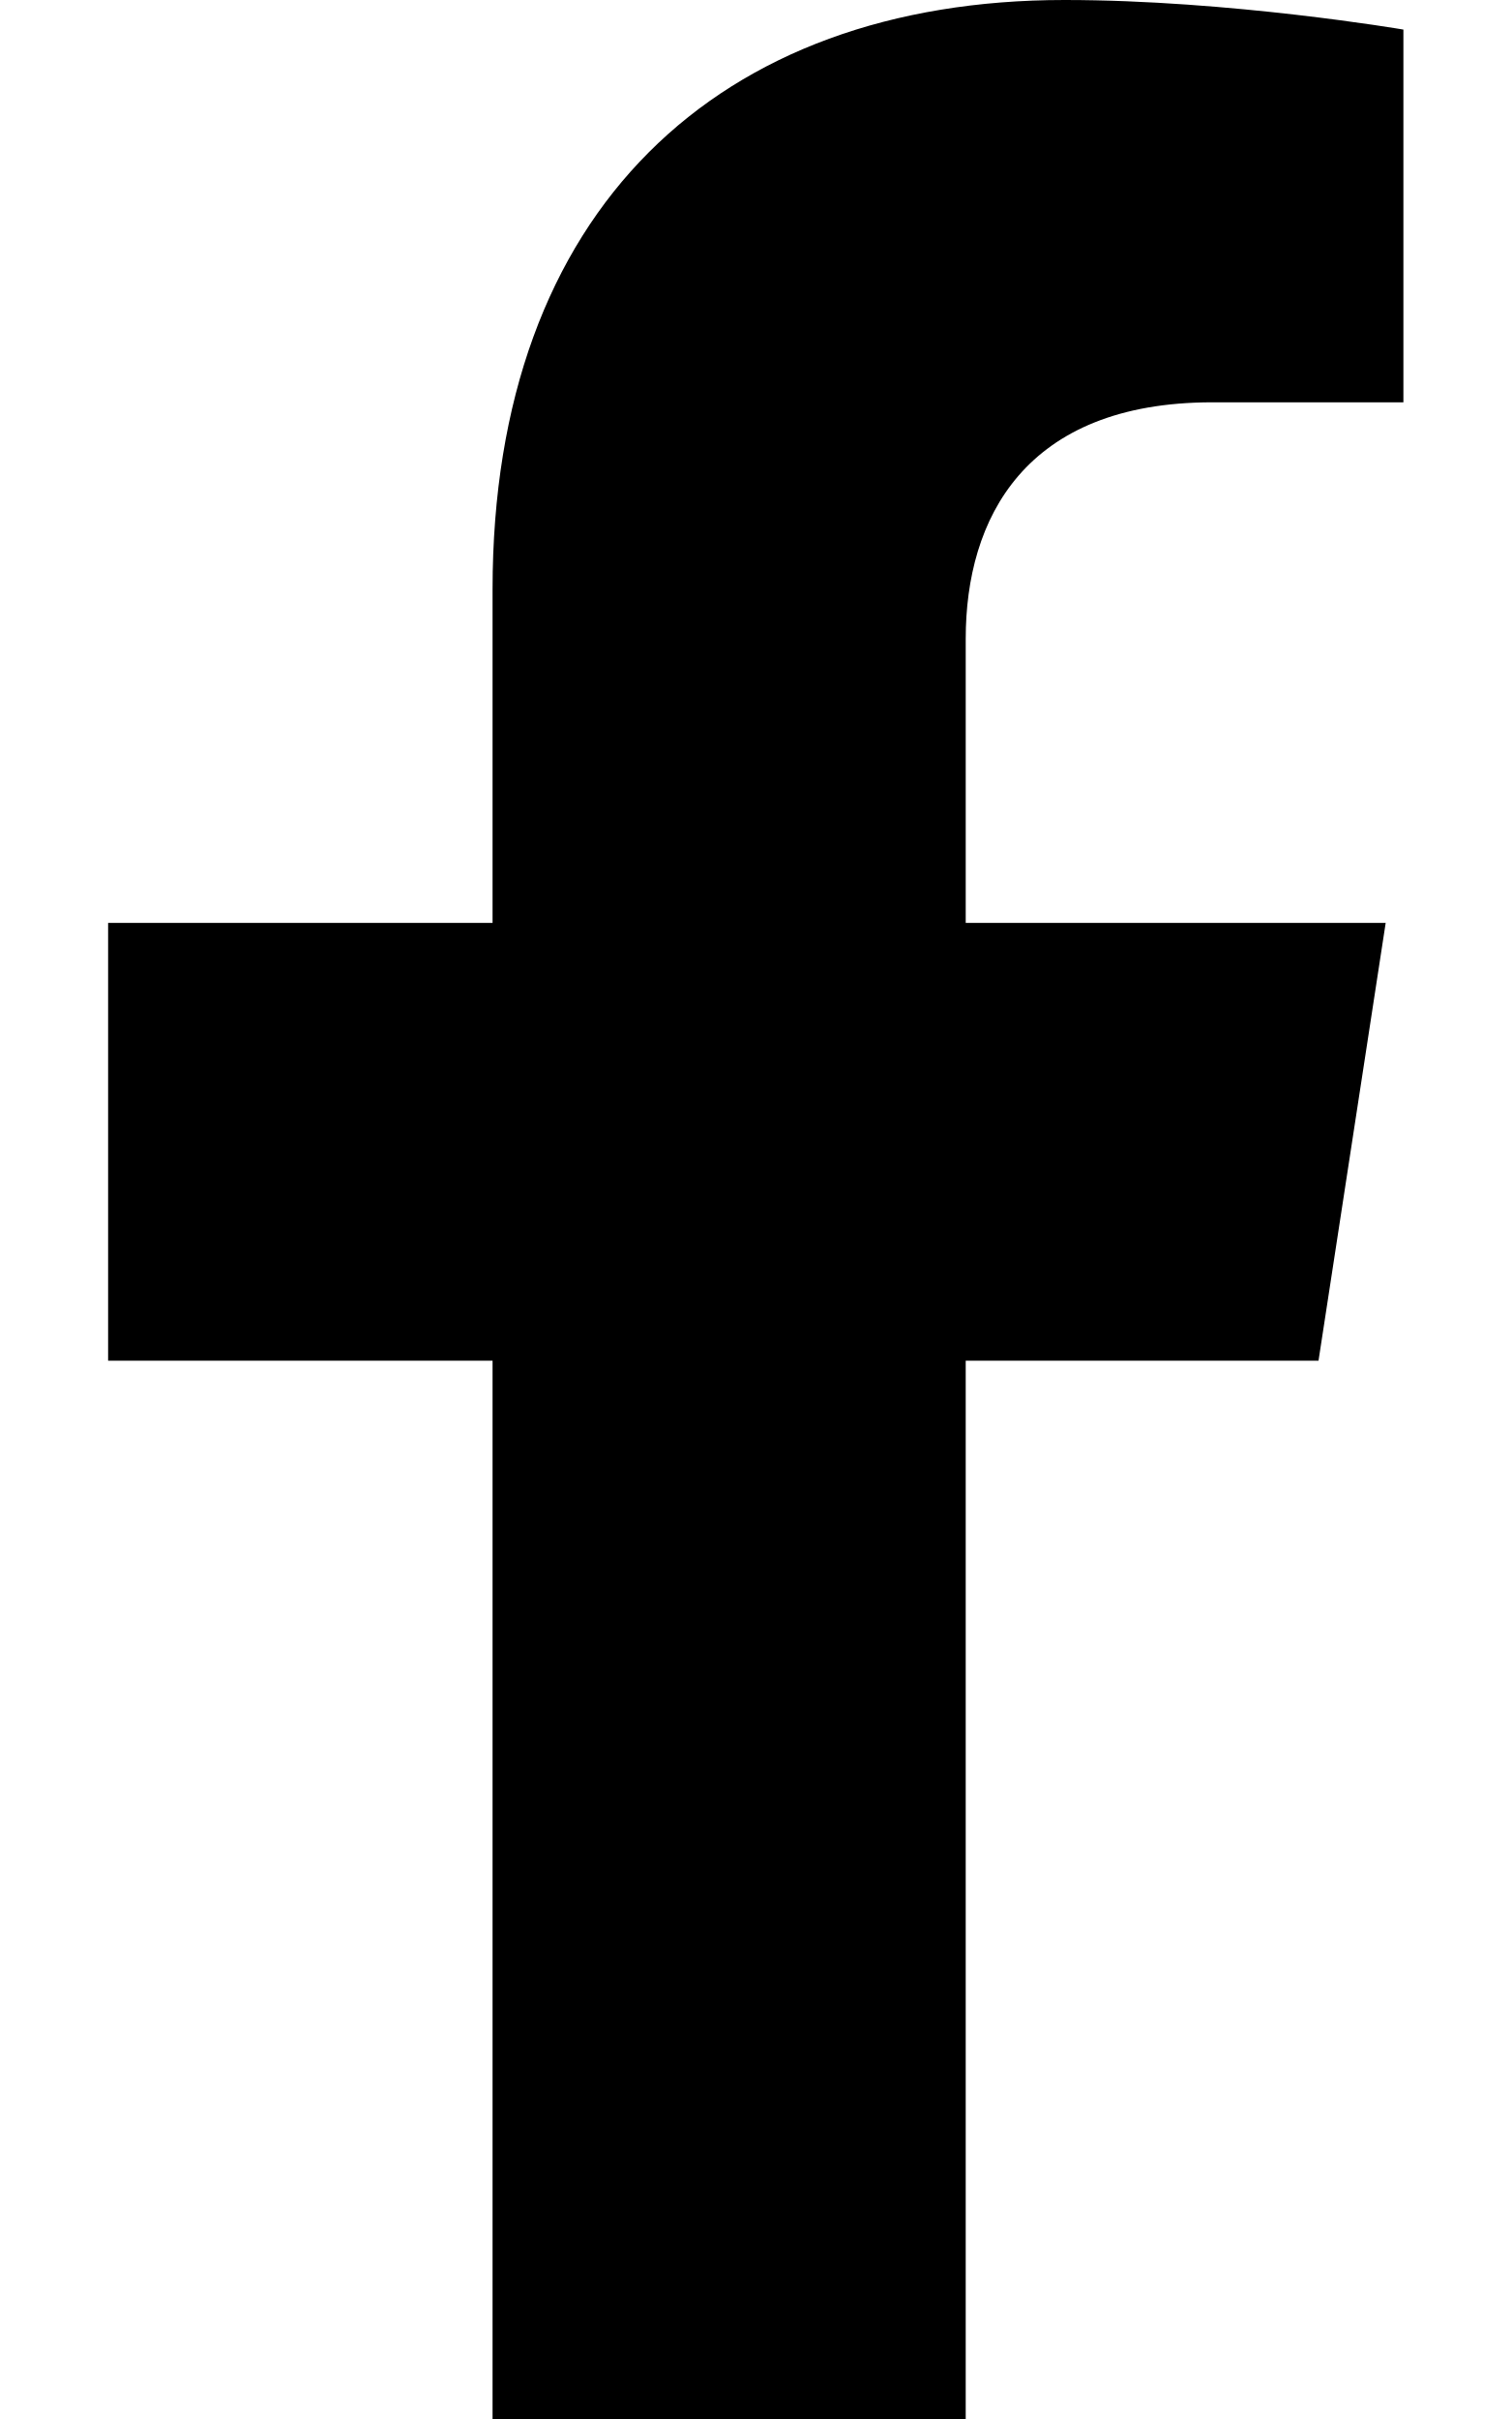
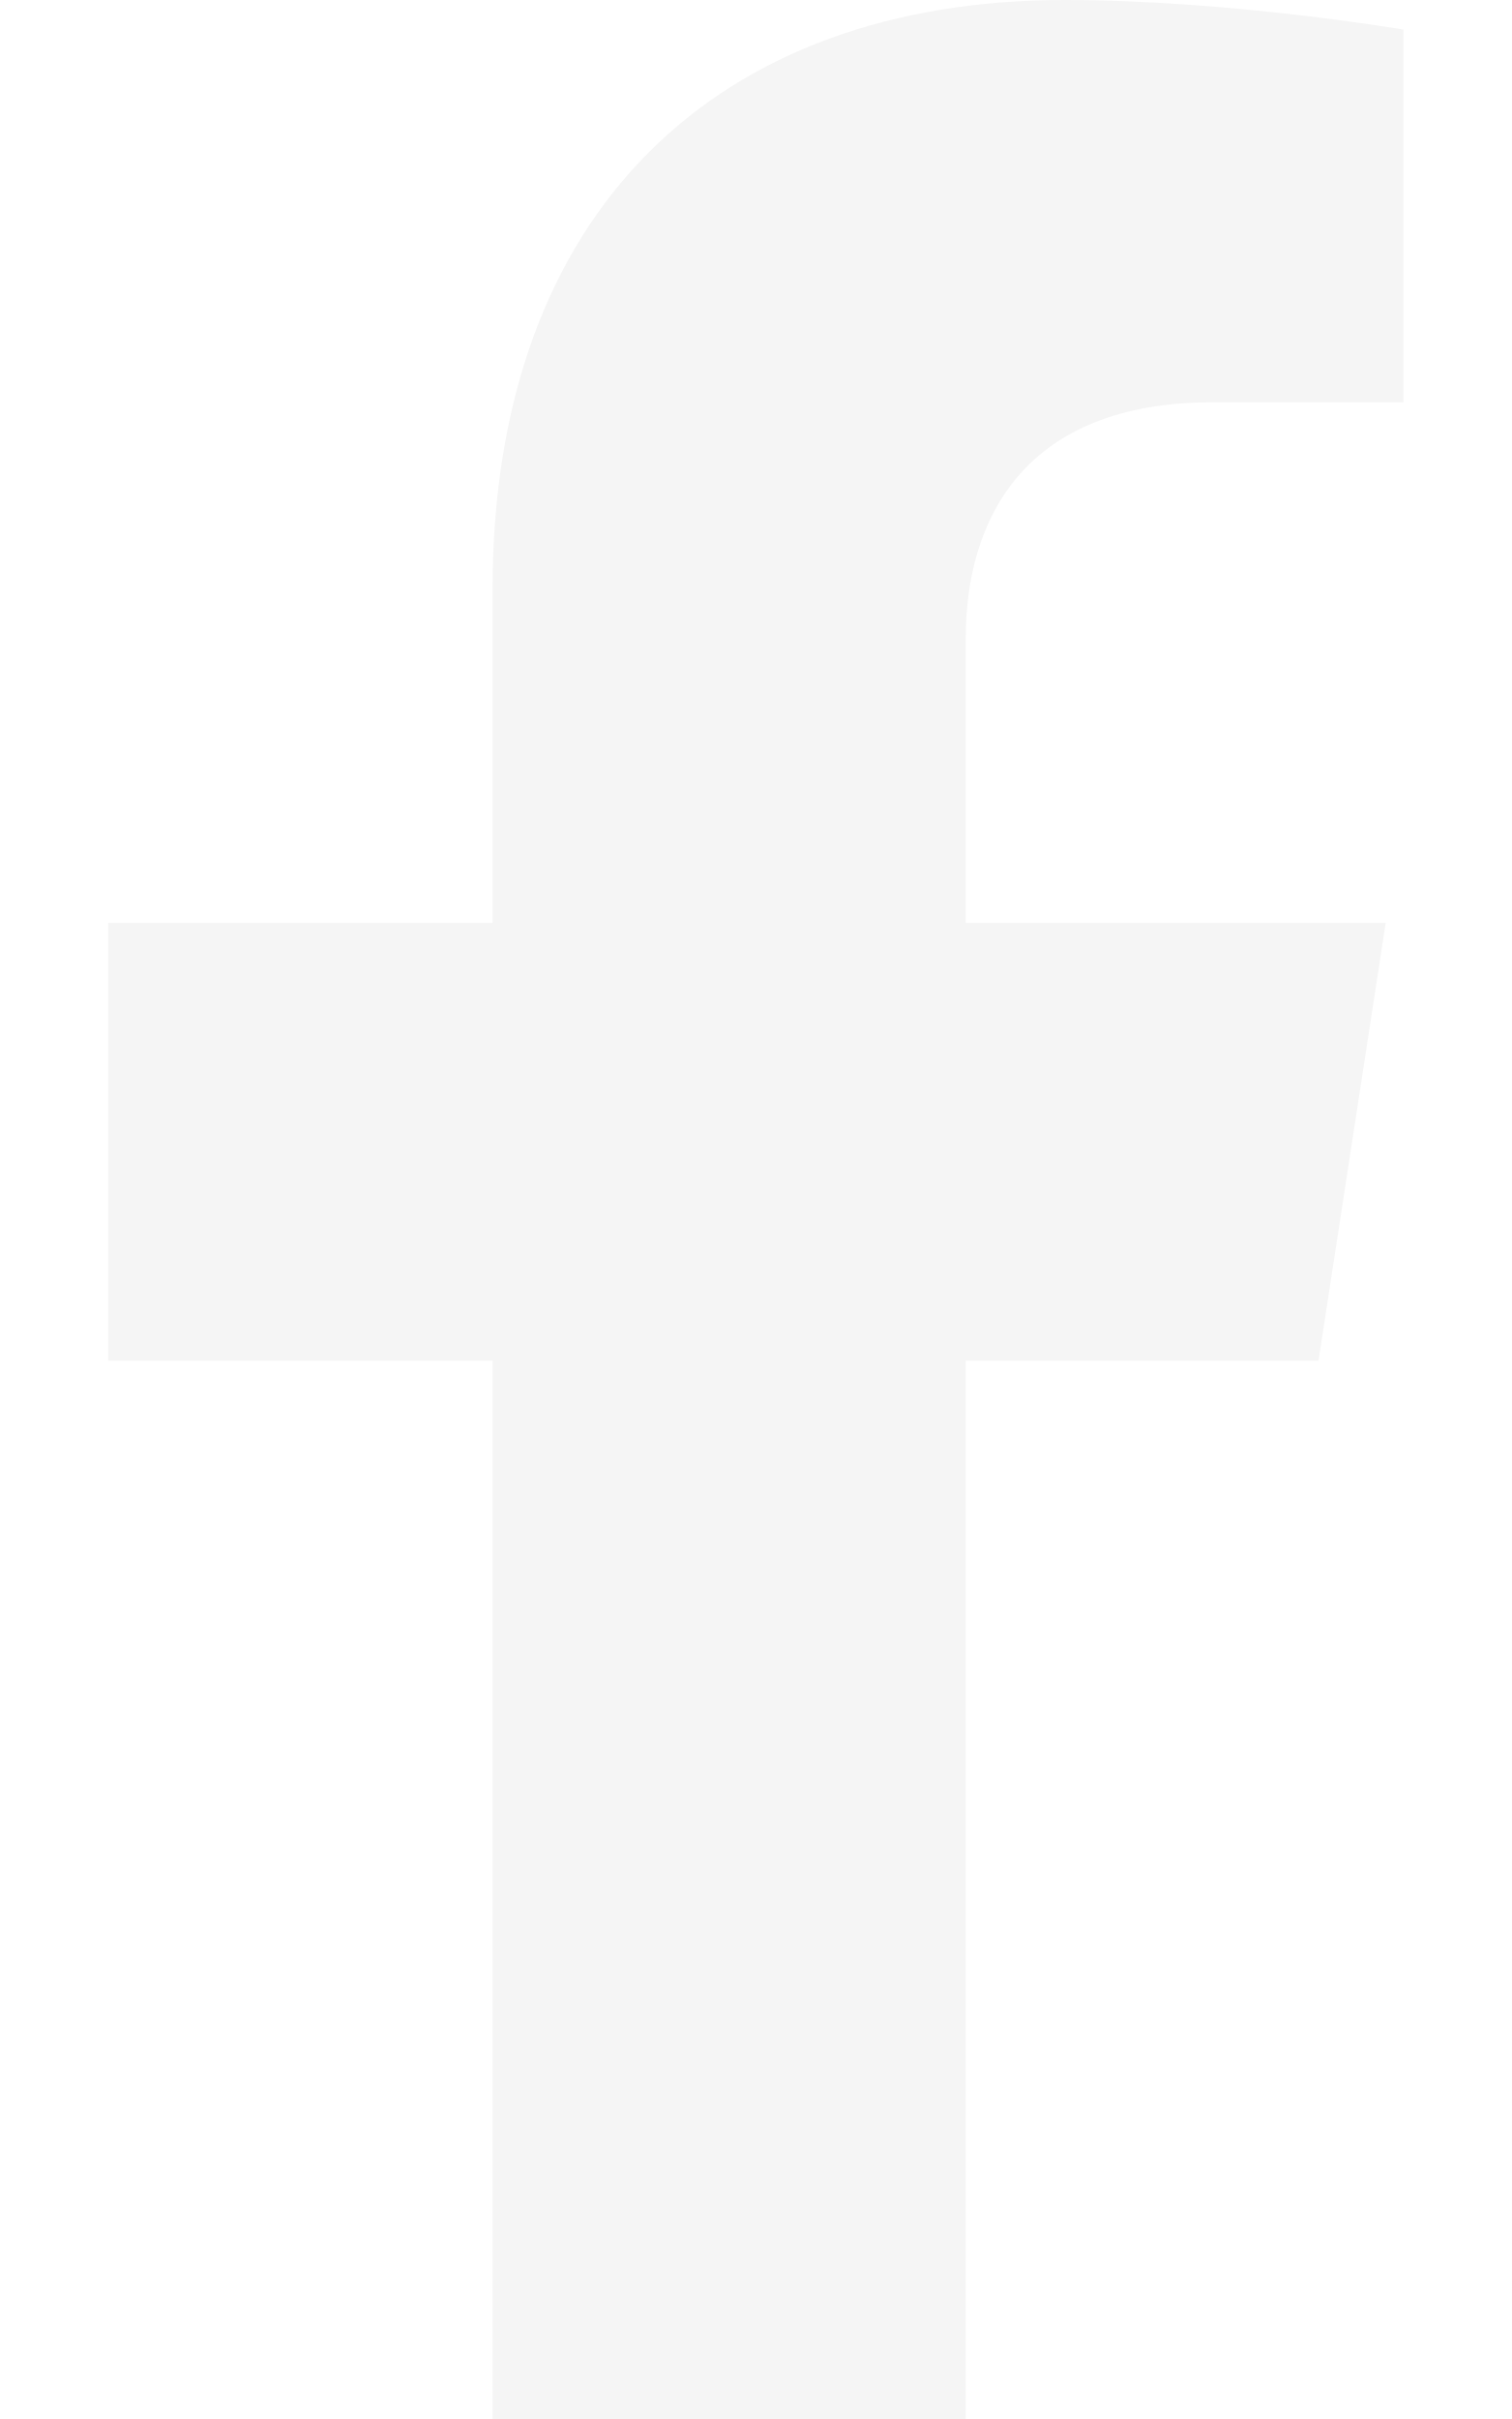
<svg xmlns="http://www.w3.org/2000/svg" viewBox="0 0 320 512">
-   <path d="M279.14 288l14.22-92.66h-88.91v-60.13c0-25.35 12.42-50.06 52.24-50.06h40.42V6.26S260.43 0 225.36 0c-73.22 0-121.08 44.38-121.08 124.72v70.62H22.89V288h81.39v224h100.17V288z" />
+   <path fill="whitesmoke" d="M279.14 288l14.22-92.66h-88.91v-60.13c0-25.35 12.42-50.06 52.24-50.06h40.42V6.26S260.43 0 225.36 0c-73.22 0-121.08 44.38-121.08 124.72v70.62H22.89V288h81.39v224h100.17V288z" />
</svg>
